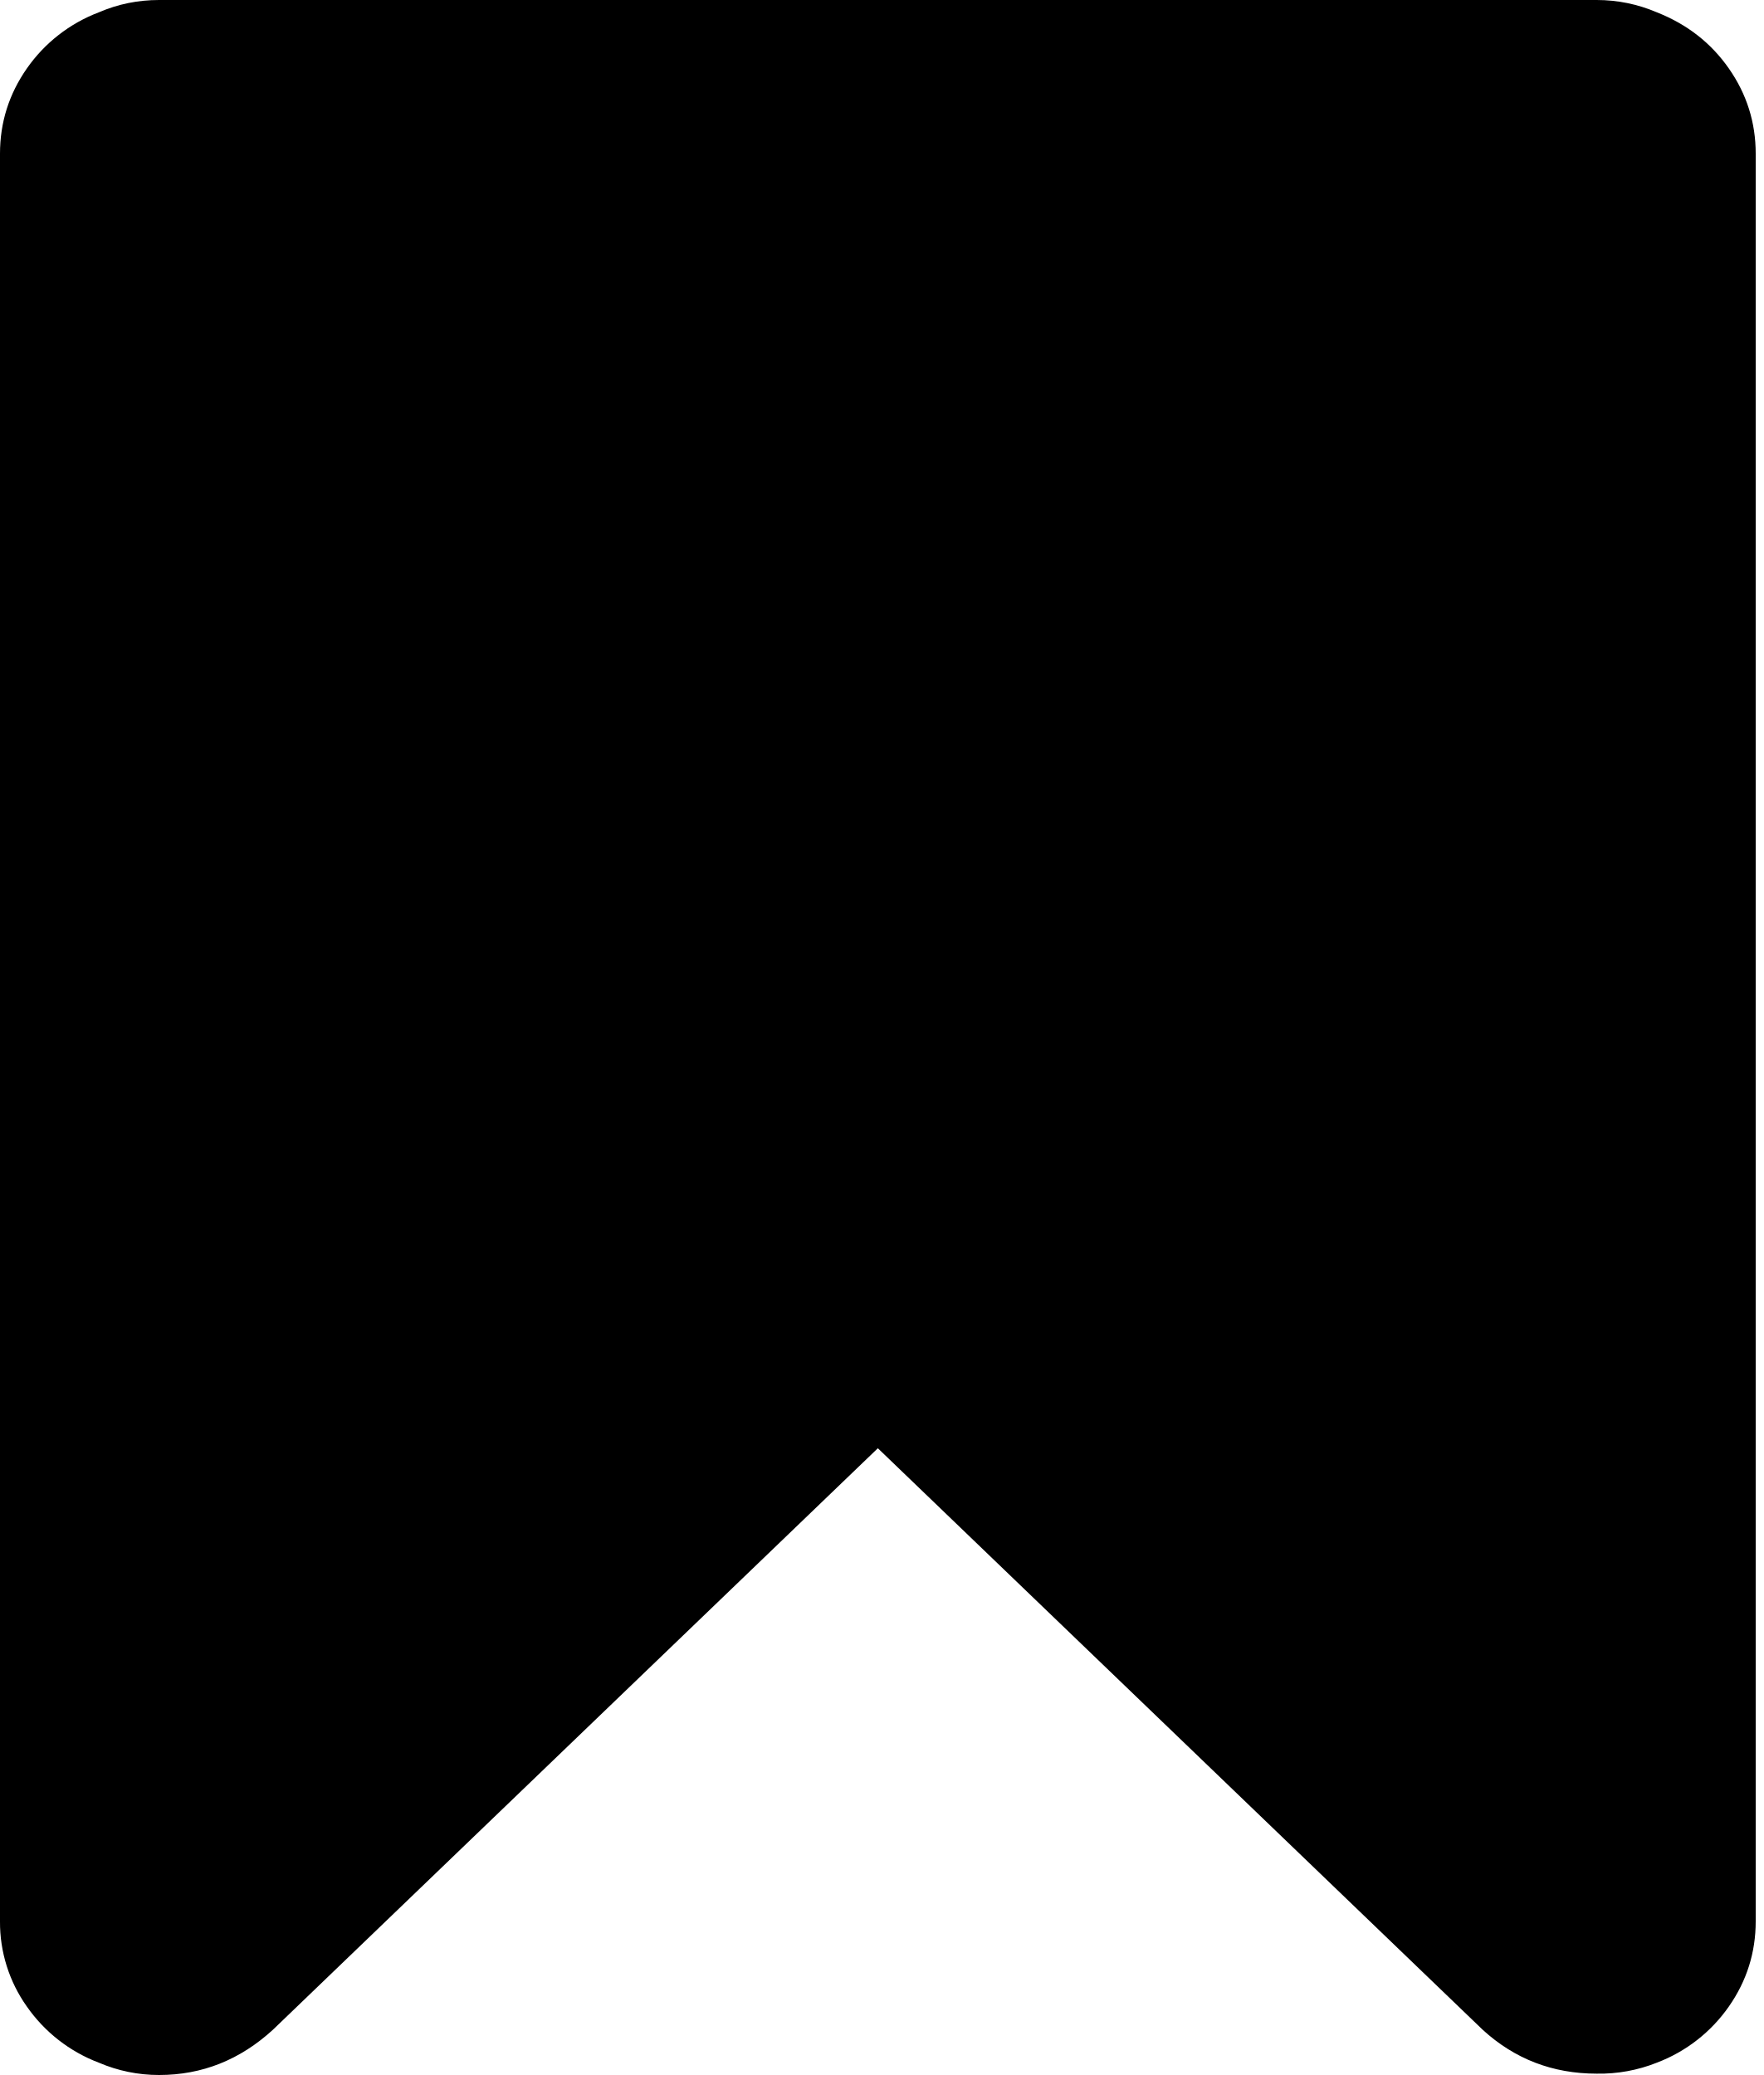
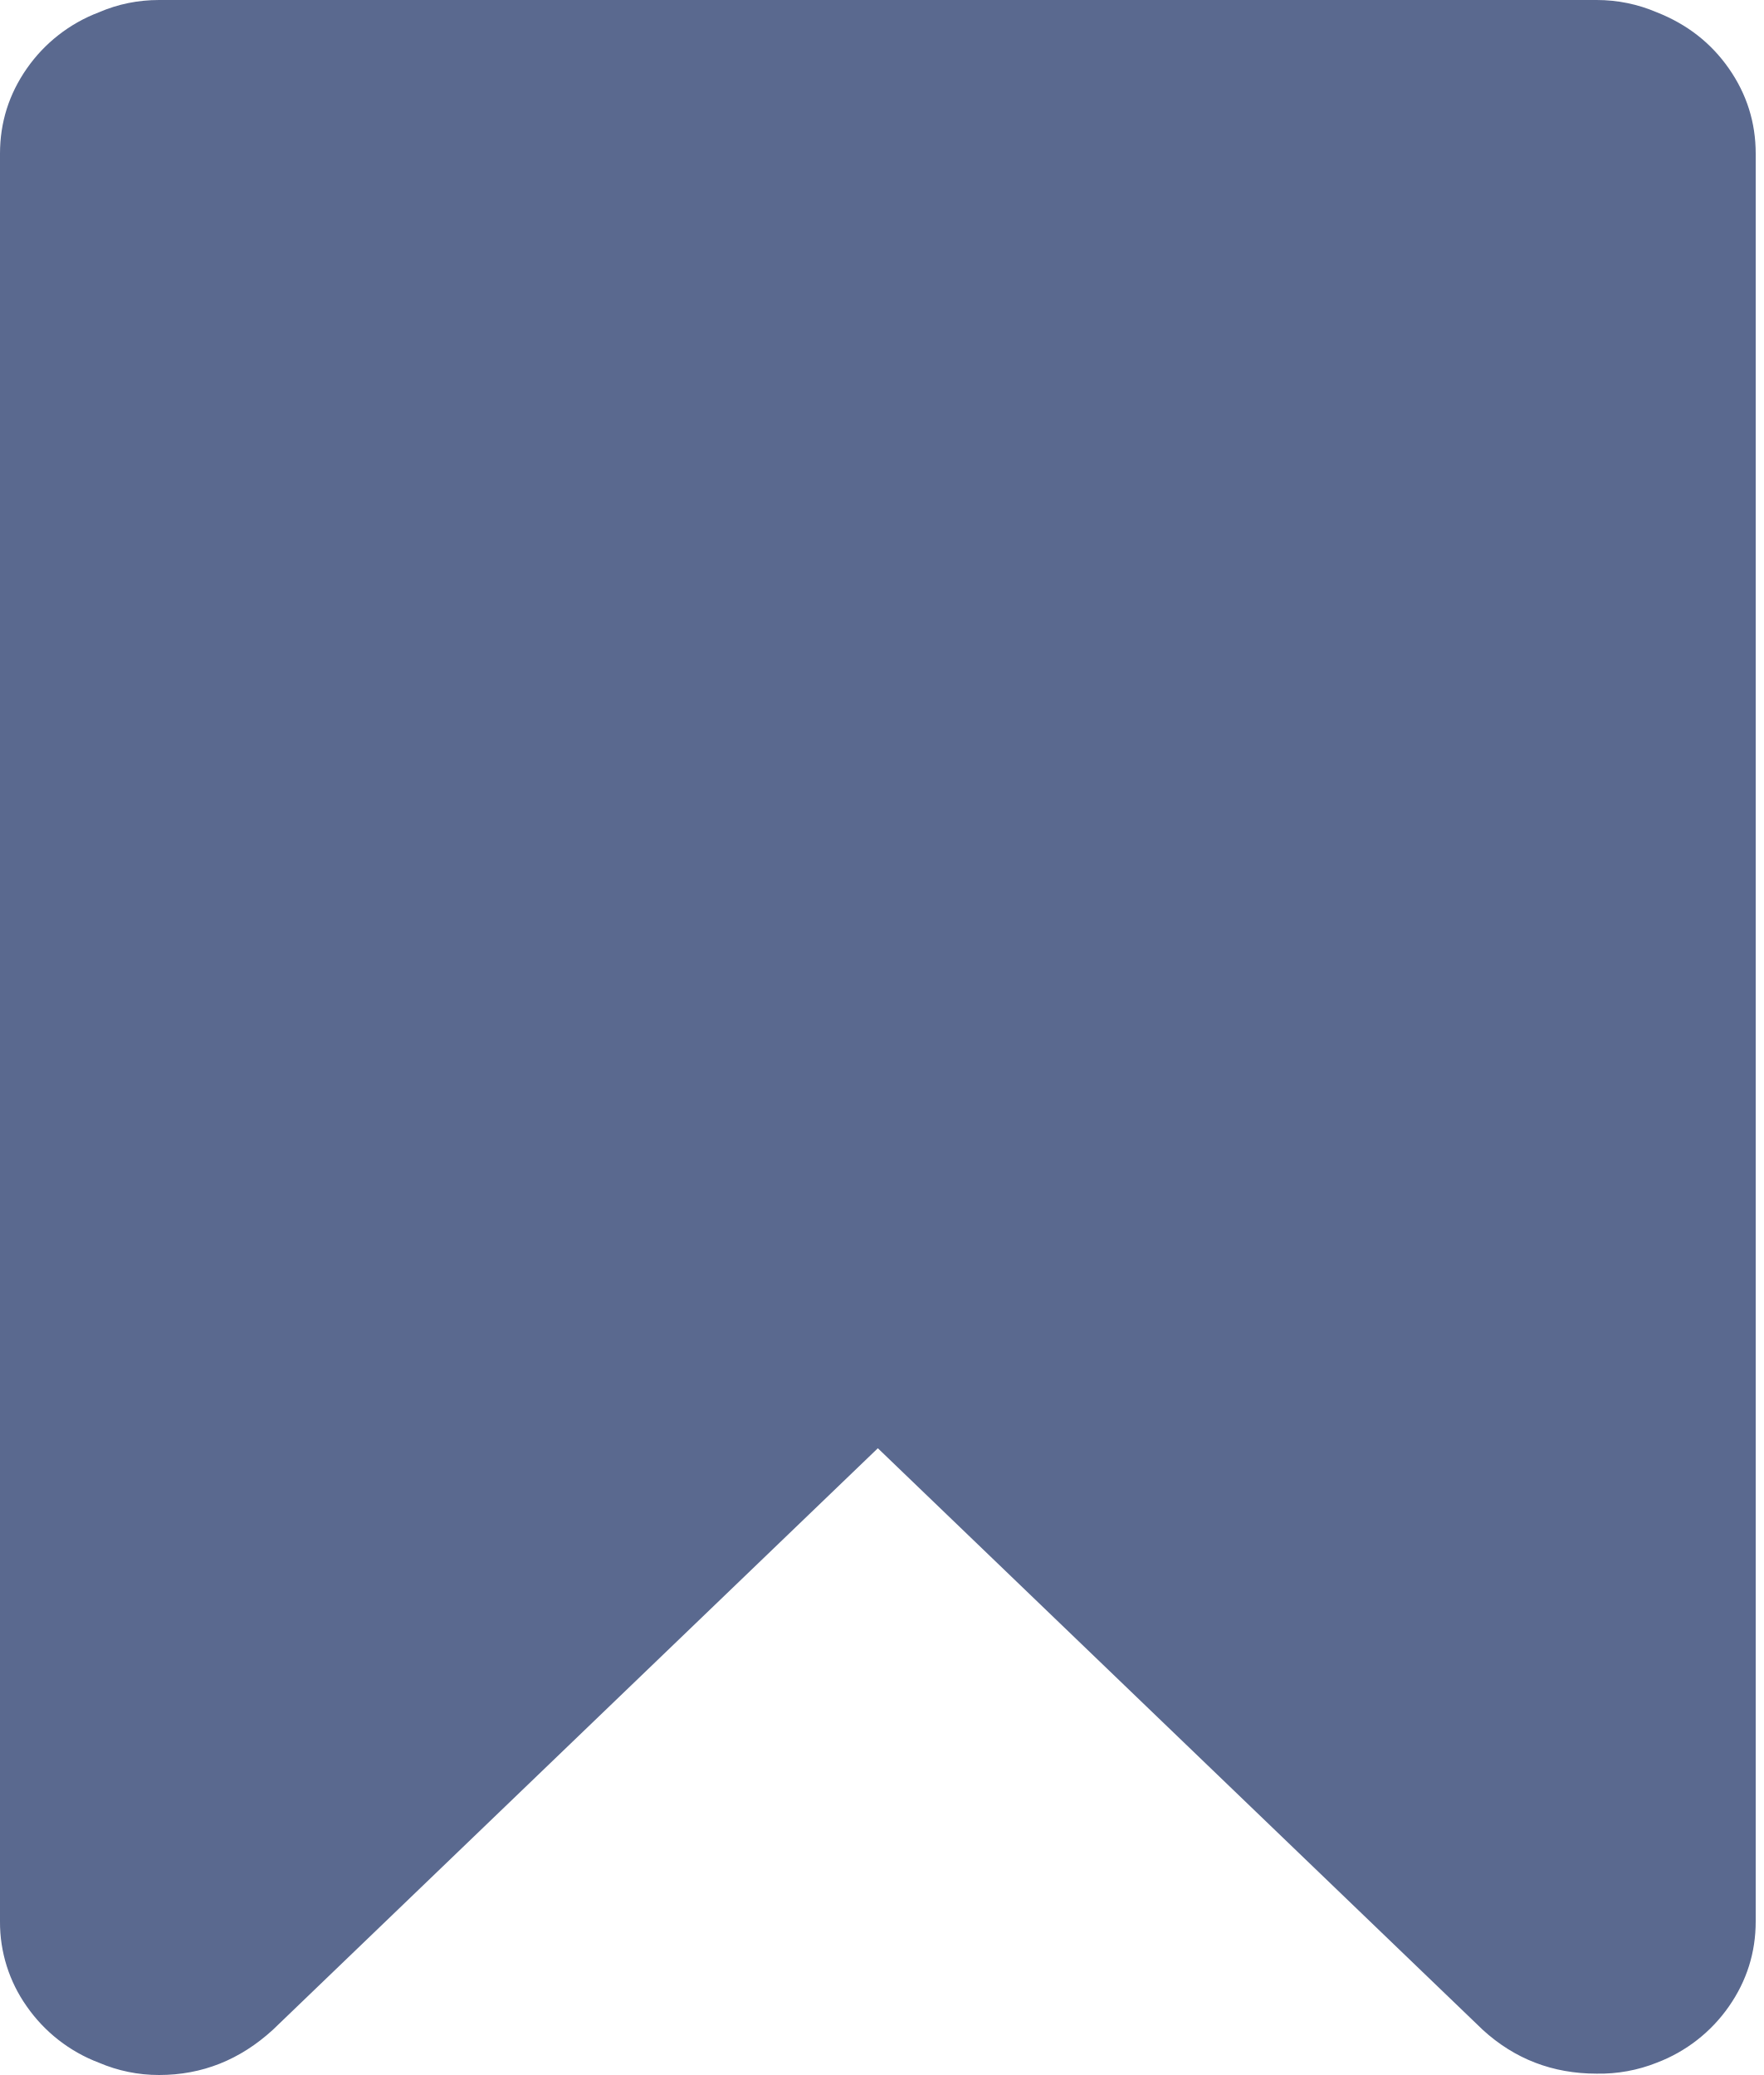
<svg xmlns="http://www.w3.org/2000/svg" width="17" height="20">
-   <path d="M15.387 0c.202 0 .396.04.581.119.291.115.522.295.694.542.172.247.258.52.258.82v17.038c0 .3-.086.573-.258.82a1.49 1.49 0 0 1-.694.542 1.49 1.49 0 0 1-.581.106c-.423 0-.79-.141-1.098-.423L8.46 13.959l-5.83 5.605c-.317.29-.682.436-1.097.436-.202 0-.396-.04-.581-.119a1.49 1.49 0 0 1-.694-.542A1.402 1.402 0 0 1 0 18.52V1.481c0-.3.086-.573.258-.82A1.49 1.49 0 0 1 .952.119C1.137.039 1.33 0 1.533 0h13.854Z" fill="current" />
+   <path d="M15.387 0c.202 0 .396.04.581.119.291.115.522.295.694.542.172.247.258.52.258.82v17.038c0 .3-.086.573-.258.82a1.49 1.49 0 0 1-.694.542 1.49 1.49 0 0 1-.581.106c-.423 0-.79-.141-1.098-.423L8.46 13.959l-5.83 5.605c-.317.29-.682.436-1.097.436-.202 0-.396-.04-.581-.119a1.49 1.49 0 0 1-.694-.542A1.402 1.402 0 0 1 0 18.52V1.481c0-.3.086-.573.258-.82A1.49 1.49 0 0 1 .952.119C1.137.039 1.33 0 1.533 0h13.854Z" fill="#5A698F" />
</svg>
